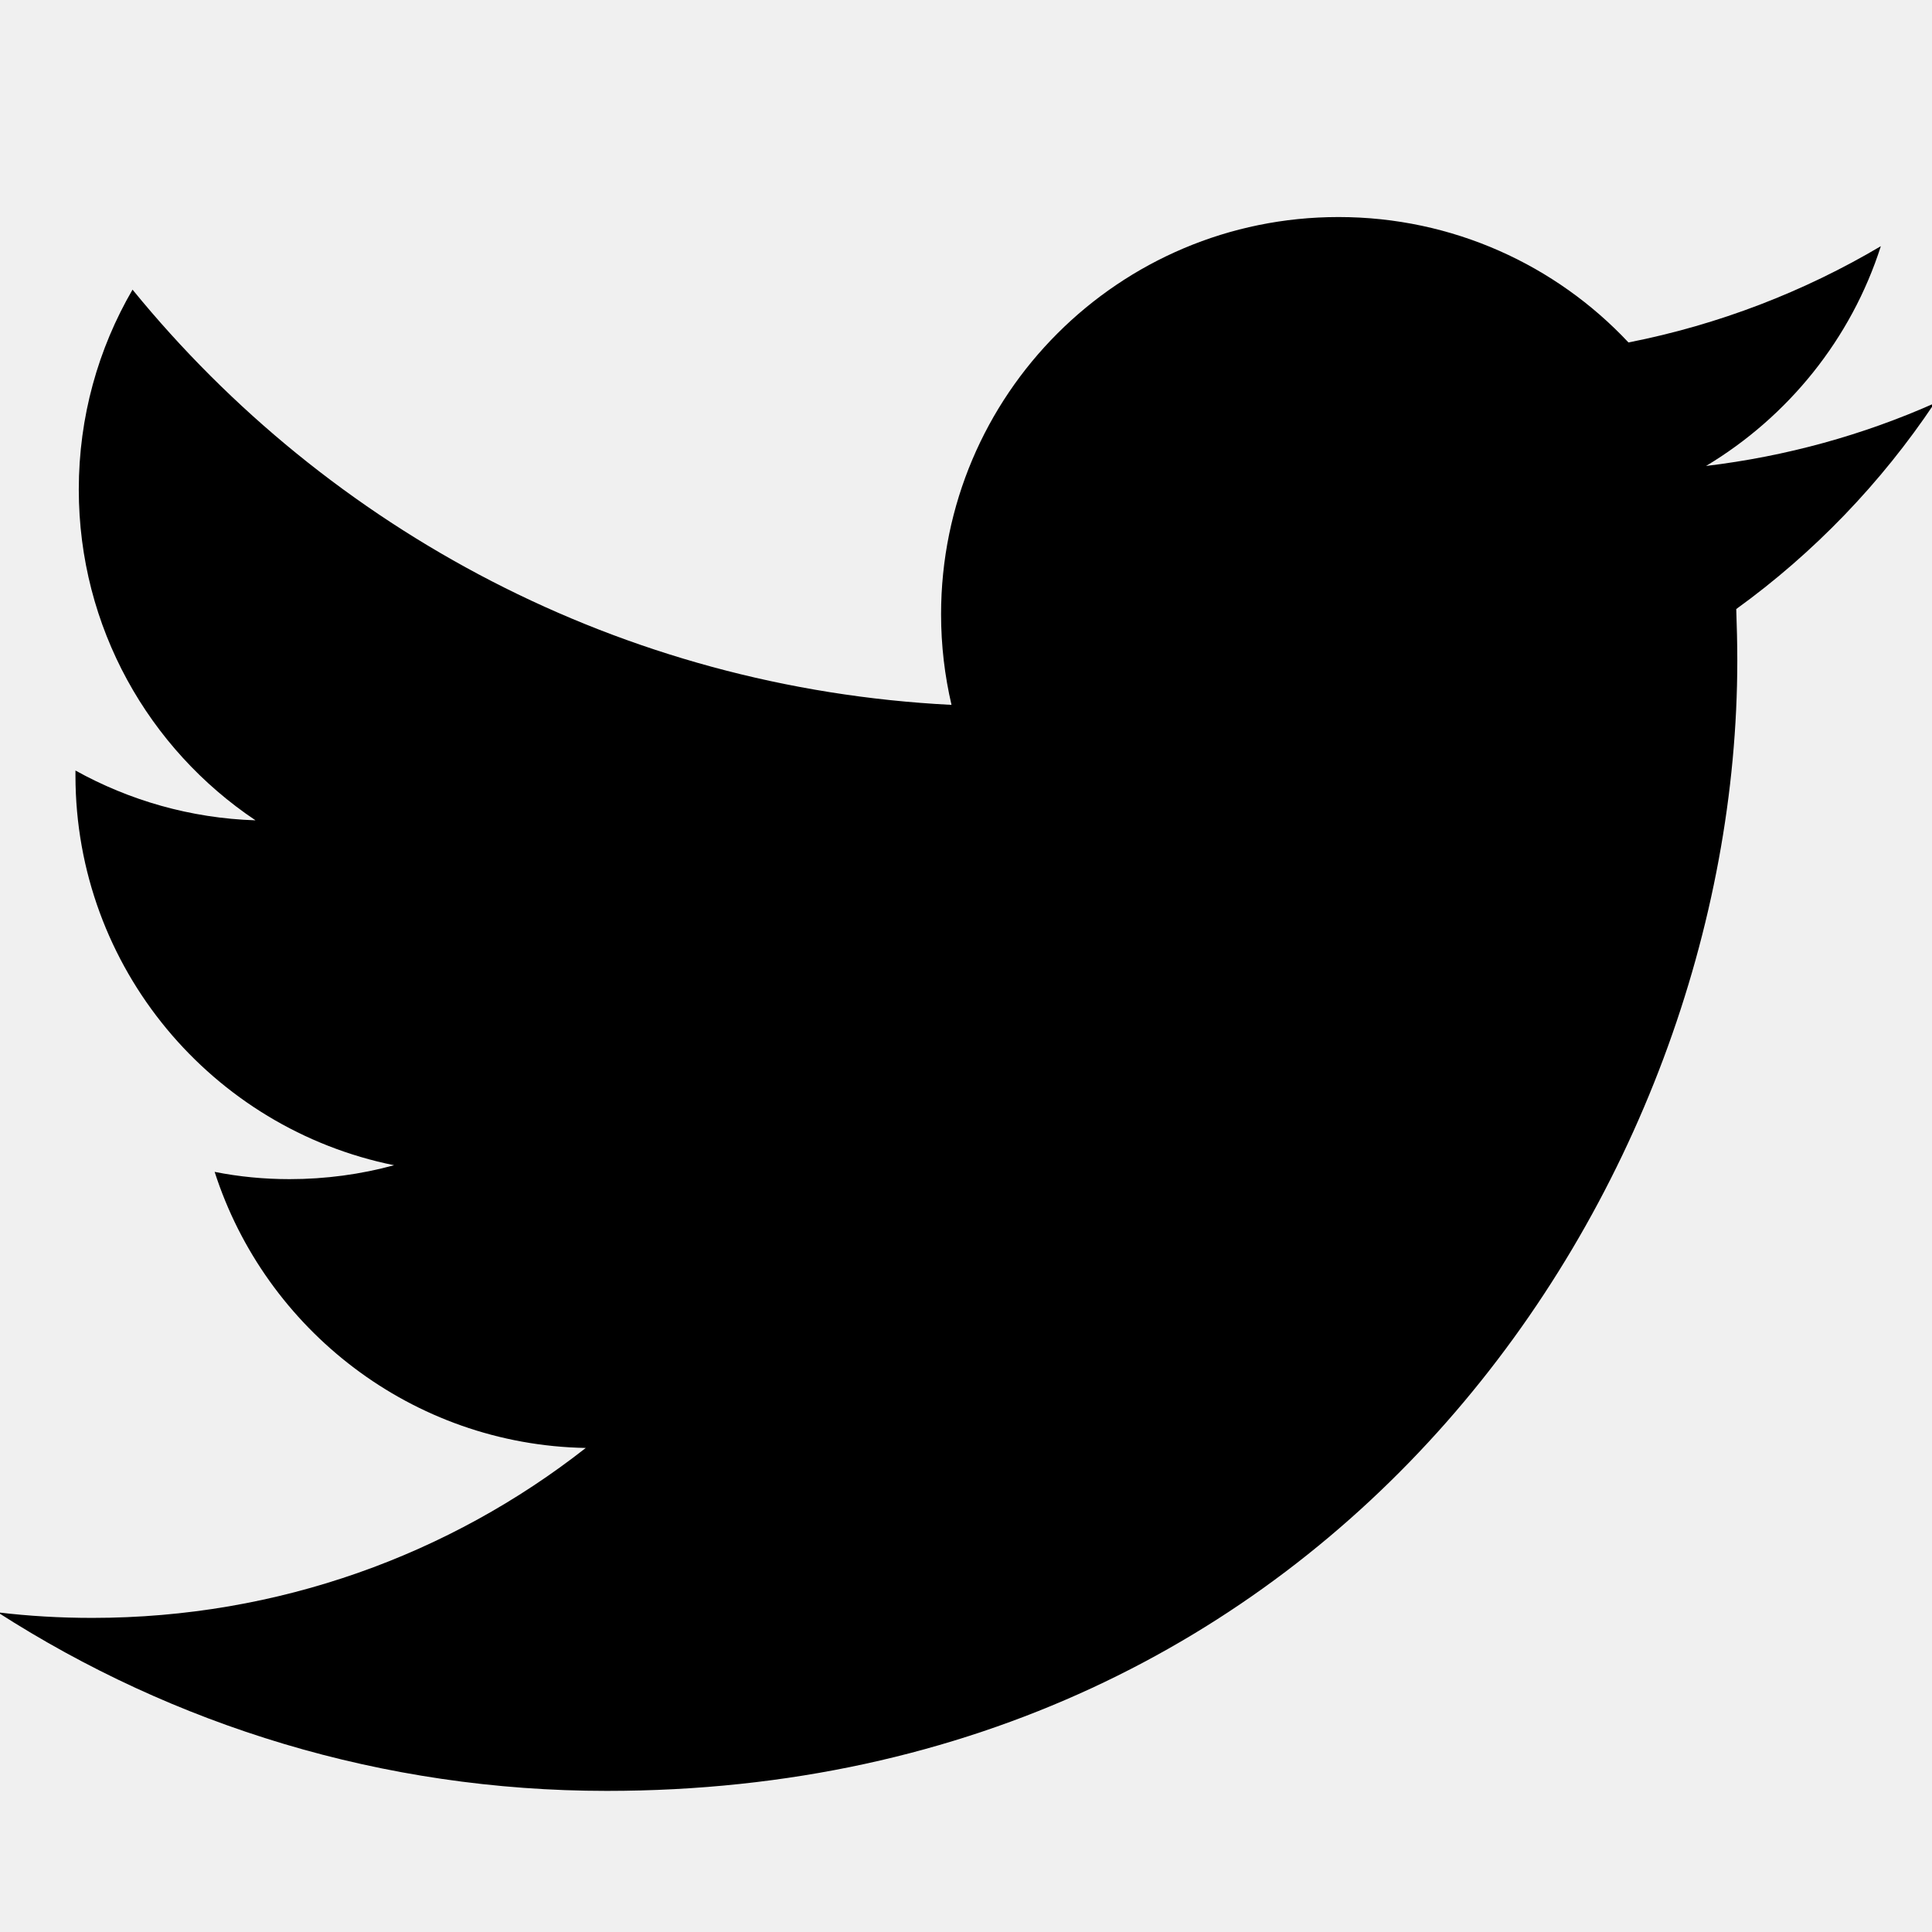
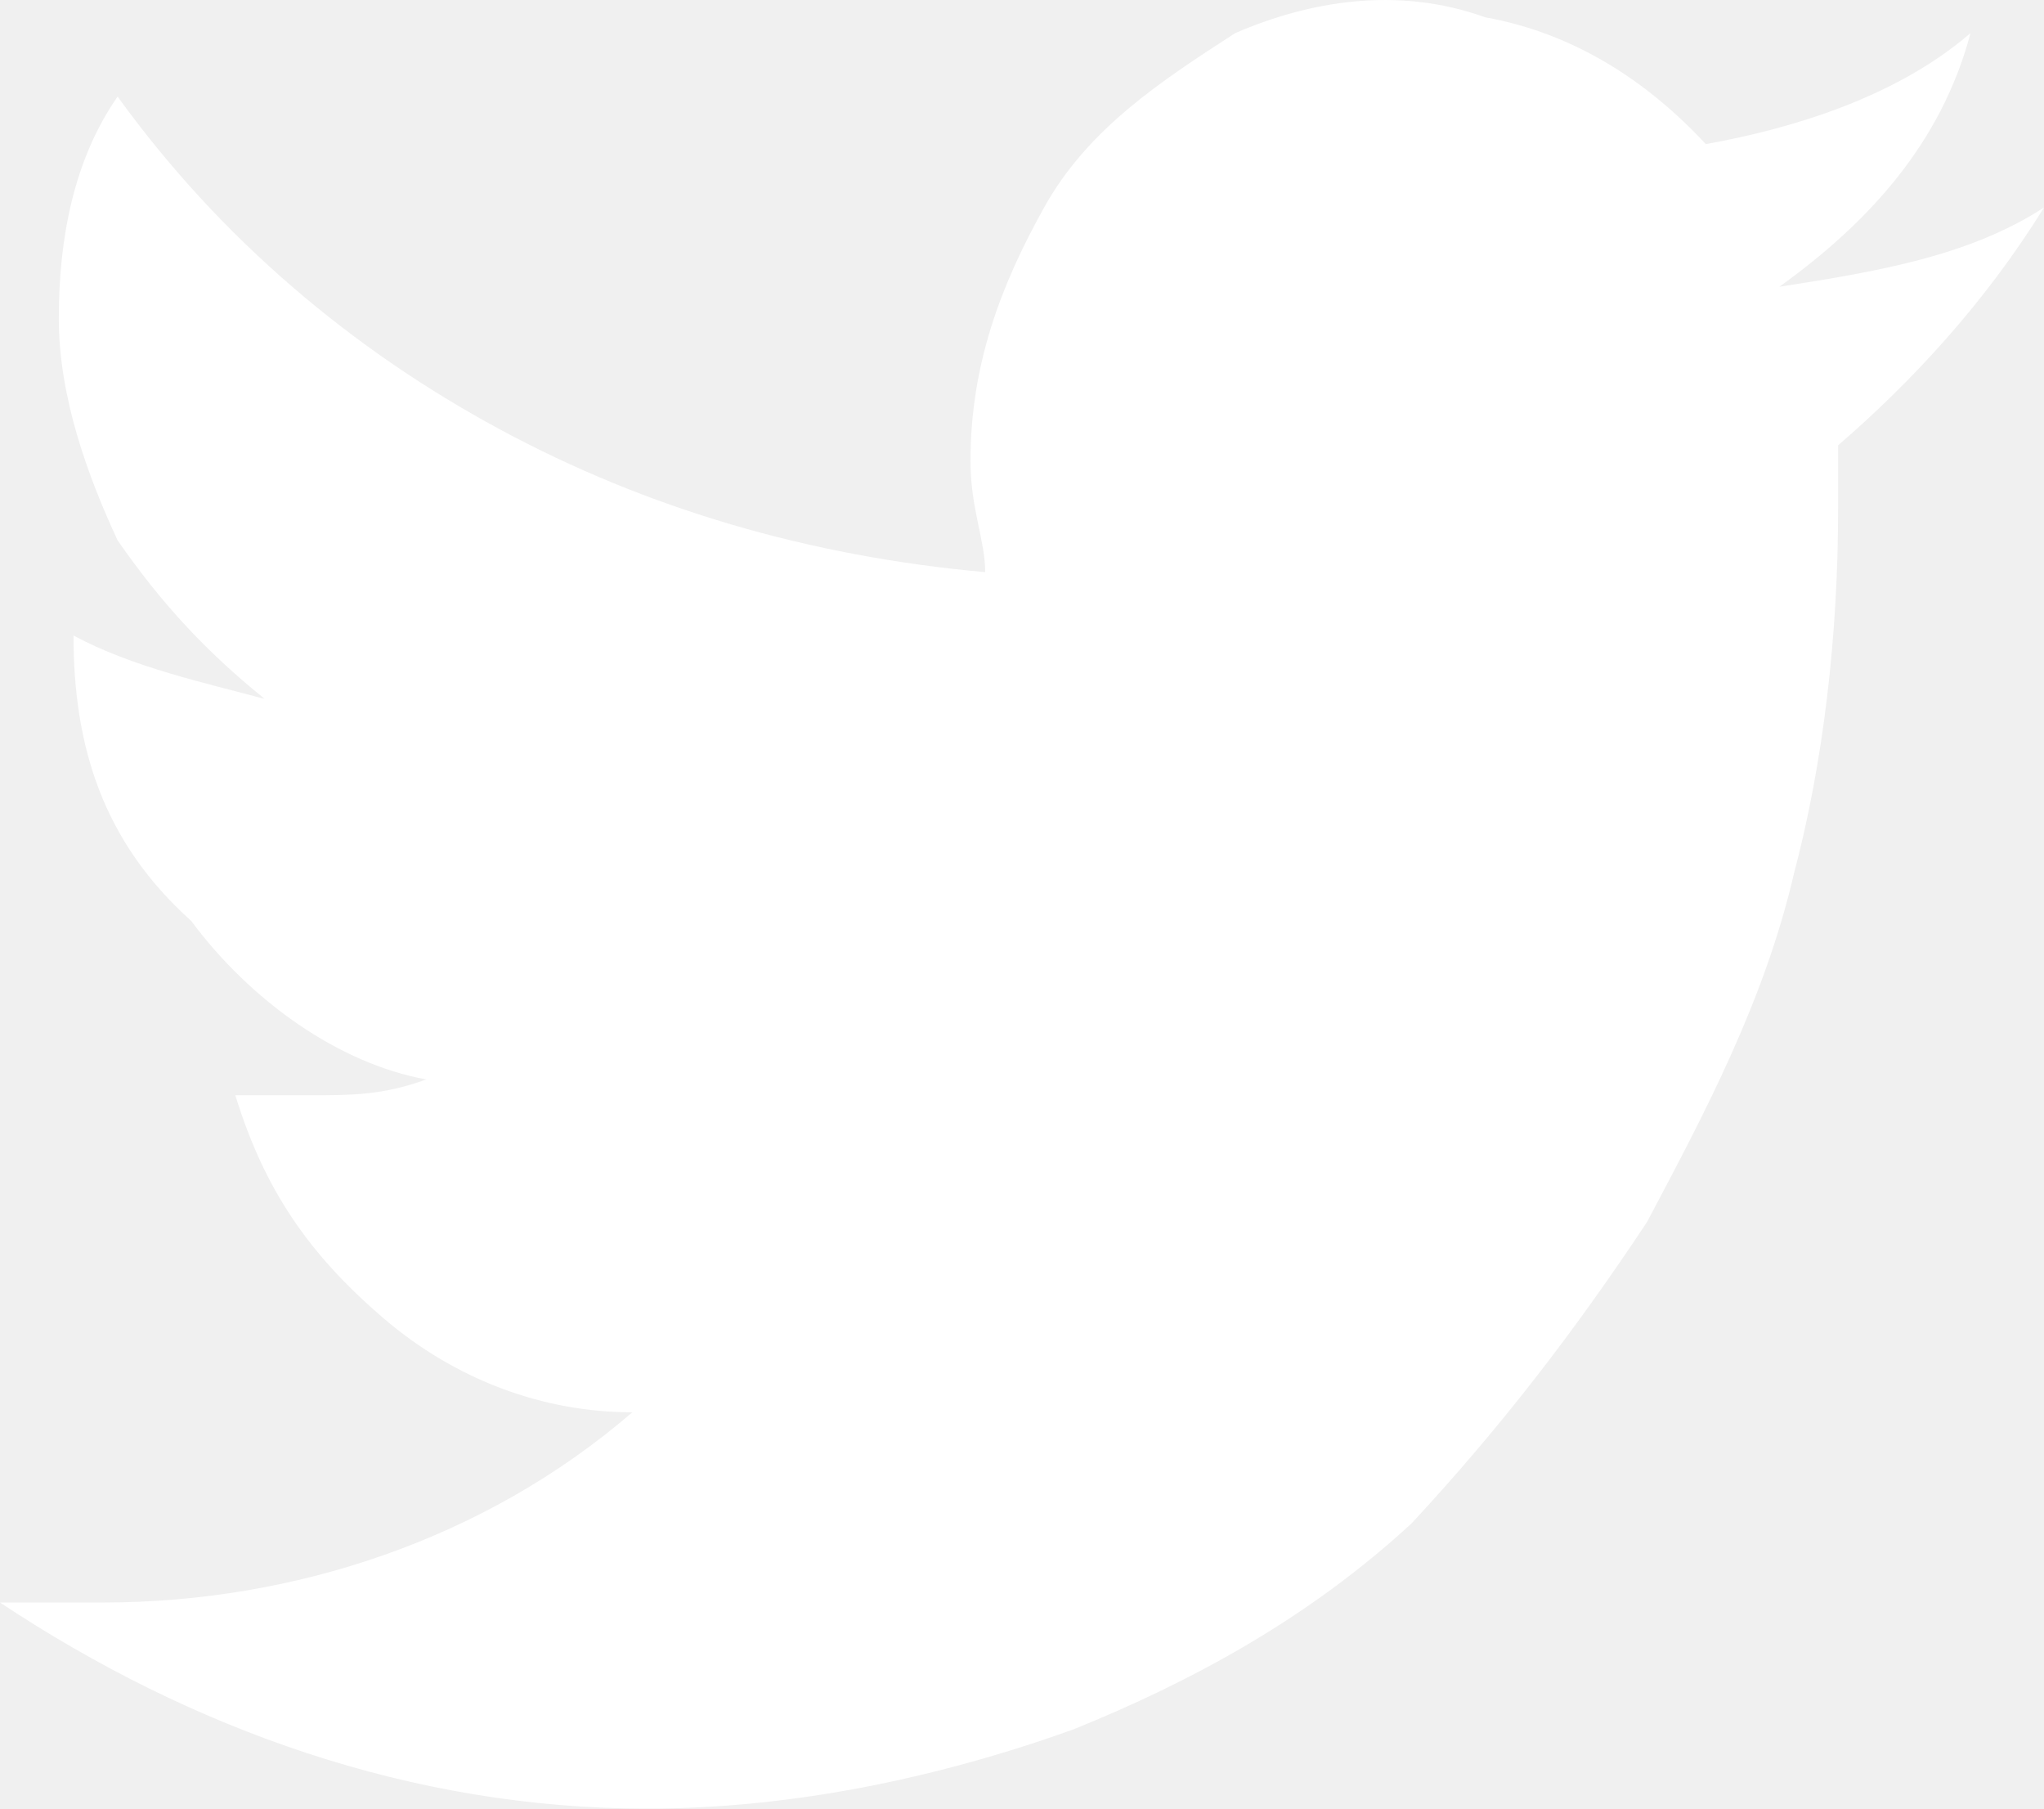
- <svg xmlns="http://www.w3.org/2000/svg" fill="#000000" viewBox="0 0 50 50" width="50px" height="50px">
-   <path d="M 50.062 10.438 C 48.215 11.258 46.234 11.809 44.152 12.059 C 46.277 10.785 47.91 8.77 48.676 6.371 C 46.691 7.547 44.484 8.402 42.145 8.863 C 40.27 6.863 37.598 5.617 34.641 5.617 C 28.961 5.617 24.355 10.219 24.355 15.898 C 24.355 16.703 24.449 17.488 24.625 18.242 C 16.078 17.812 8.504 13.719 3.43 7.496 C 2.543 9.02 2.039 10.785 2.039 12.668 C 2.039 16.234 3.852 19.383 6.613 21.23 C 4.926 21.176 3.34 20.711 1.953 19.941 C 1.953 19.984 1.953 20.027 1.953 20.07 C 1.953 25.055 5.5 29.207 10.199 30.156 C 9.34 30.391 8.43 30.516 7.492 30.516 C 6.828 30.516 6.184 30.453 5.555 30.328 C 6.867 34.41 10.664 37.391 15.16 37.473 C 11.645 40.23 7.211 41.871 2.391 41.871 C 1.559 41.871 0.742 41.824 -0.059 41.727 C 4.488 44.648 9.895 46.348 15.703 46.348 C 34.617 46.348 44.961 30.68 44.961 17.094 C 44.961 16.648 44.949 16.199 44.934 15.762 C 46.941 14.312 48.684 12.5 50.062 10.438 Z" />
+ <svg xmlns="http://www.w3.org/2000/svg" width="26px" height="23px" viewBox="0 0 26 23" version="1.1">
+   <g id="Page-1" stroke="none" stroke-width="1" fill="none" fill-rule="evenodd">
+     <g id="twitter" fill="#FFFFFF" fill-rule="nonzero">
+       <path d="M26,2.639 C25.252,3.848 24.317,4.856 23.381,5.663 C23.381,5.864 23.381,6.066 23.381,6.469 C23.381,8.082 23.194,9.695 22.82,11.106 C22.446,12.719 21.698,14.13 20.95,15.541 C20.014,16.952 19.079,18.162 17.957,19.371 C16.647,20.581 15.151,21.387 13.655,21.992 C11.971,22.597 10.101,23 8.23,23 C5.237,23 2.432,21.992 0,20.379 C0.374,20.379 0.748,20.379 1.309,20.379 C3.741,20.379 6.173,19.573 8.043,17.96 C6.921,17.96 5.799,17.557 4.863,16.751 C3.928,15.944 3.367,15.138 2.993,13.928 C3.367,13.928 3.741,13.928 3.928,13.928 C4.489,13.928 4.863,13.928 5.424,13.727 C4.302,13.525 3.18,12.719 2.432,11.711 C1.309,10.703 0.935,9.493 0.935,8.082 C1.683,8.485 2.619,8.687 3.367,8.888 C2.619,8.284 2.058,7.679 1.496,6.872 C1.122,6.066 0.748,5.058 0.748,4.05 C0.748,3.042 0.935,2.034 1.496,1.228 C2.806,3.042 4.489,4.453 6.36,5.461 C8.23,6.469 10.288,7.074 12.532,7.276 C12.532,6.872 12.345,6.469 12.345,5.864 C12.345,4.655 12.719,3.647 13.281,2.639 C13.842,1.631 14.777,1.026 15.712,0.421 C16.647,0.018 17.77,-0.183 18.892,0.22 C20.014,0.421 20.95,1.026 21.698,1.833 C22.82,1.631 24.13,1.228 25.065,0.421 C24.691,1.833 23.755,2.841 22.633,3.647 C23.942,3.445 25.065,3.244 26,2.639 Z" id="Path" />
+     </g>
+   </g>
</svg>
